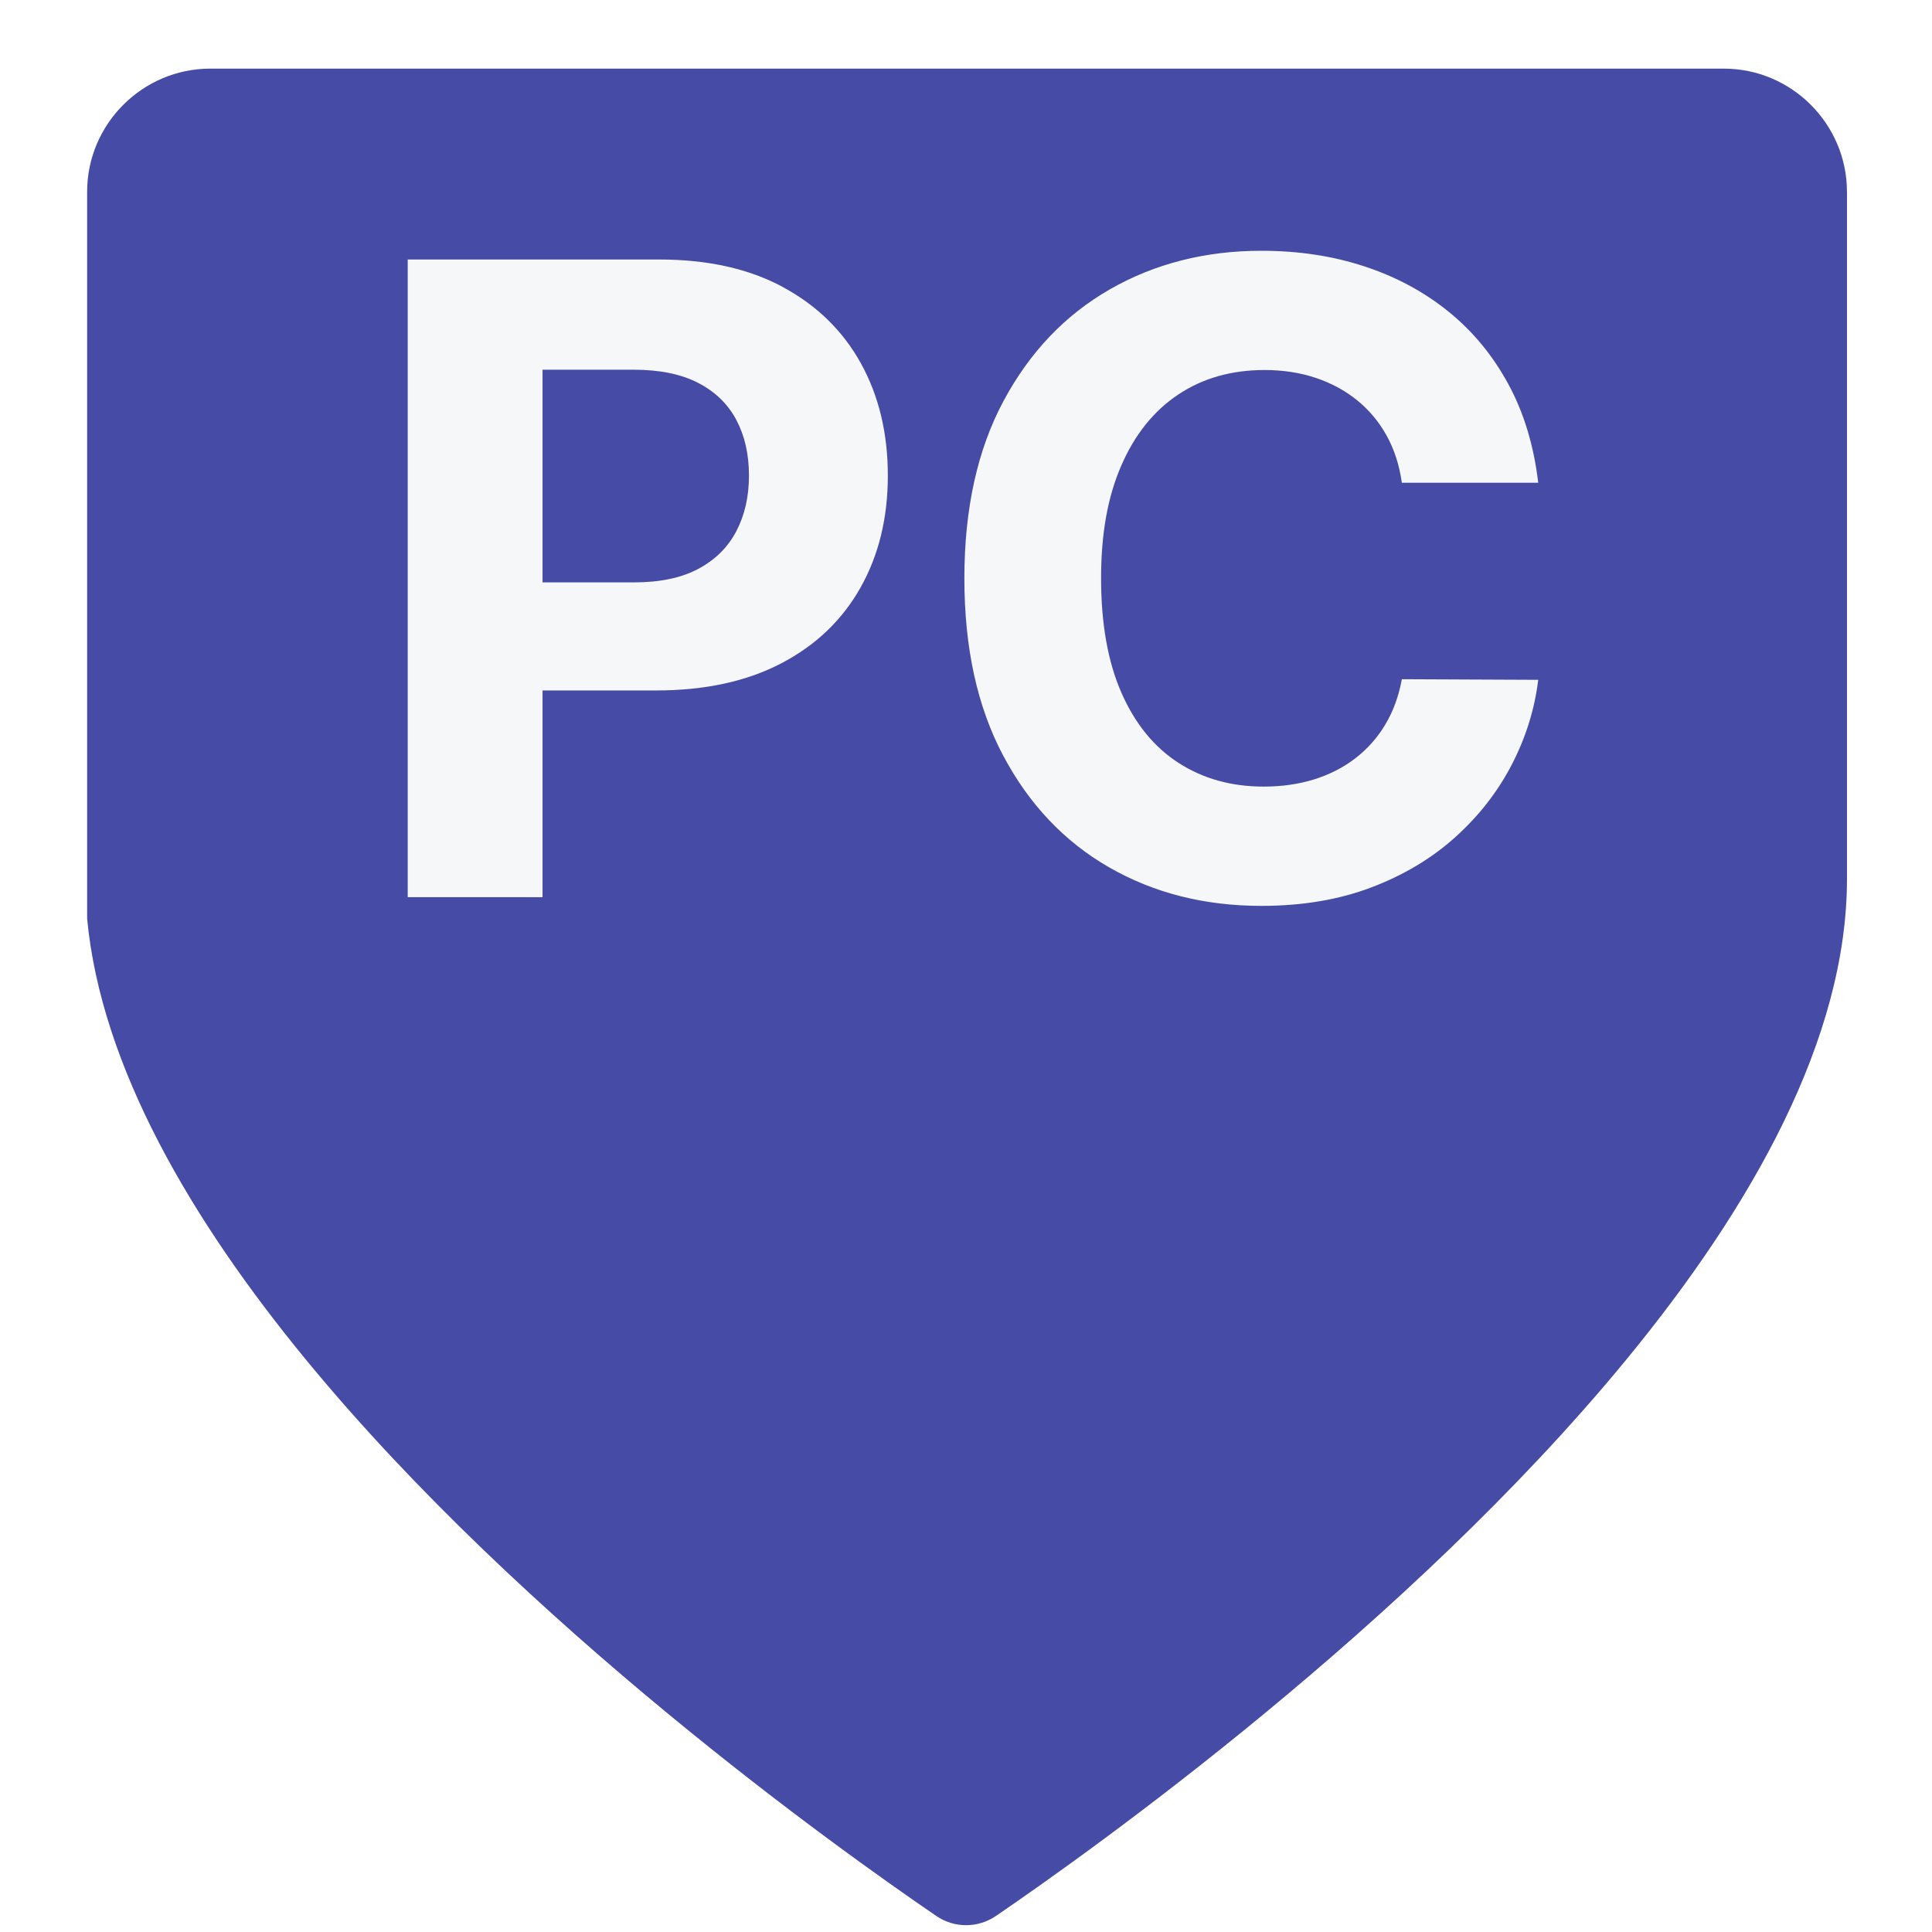
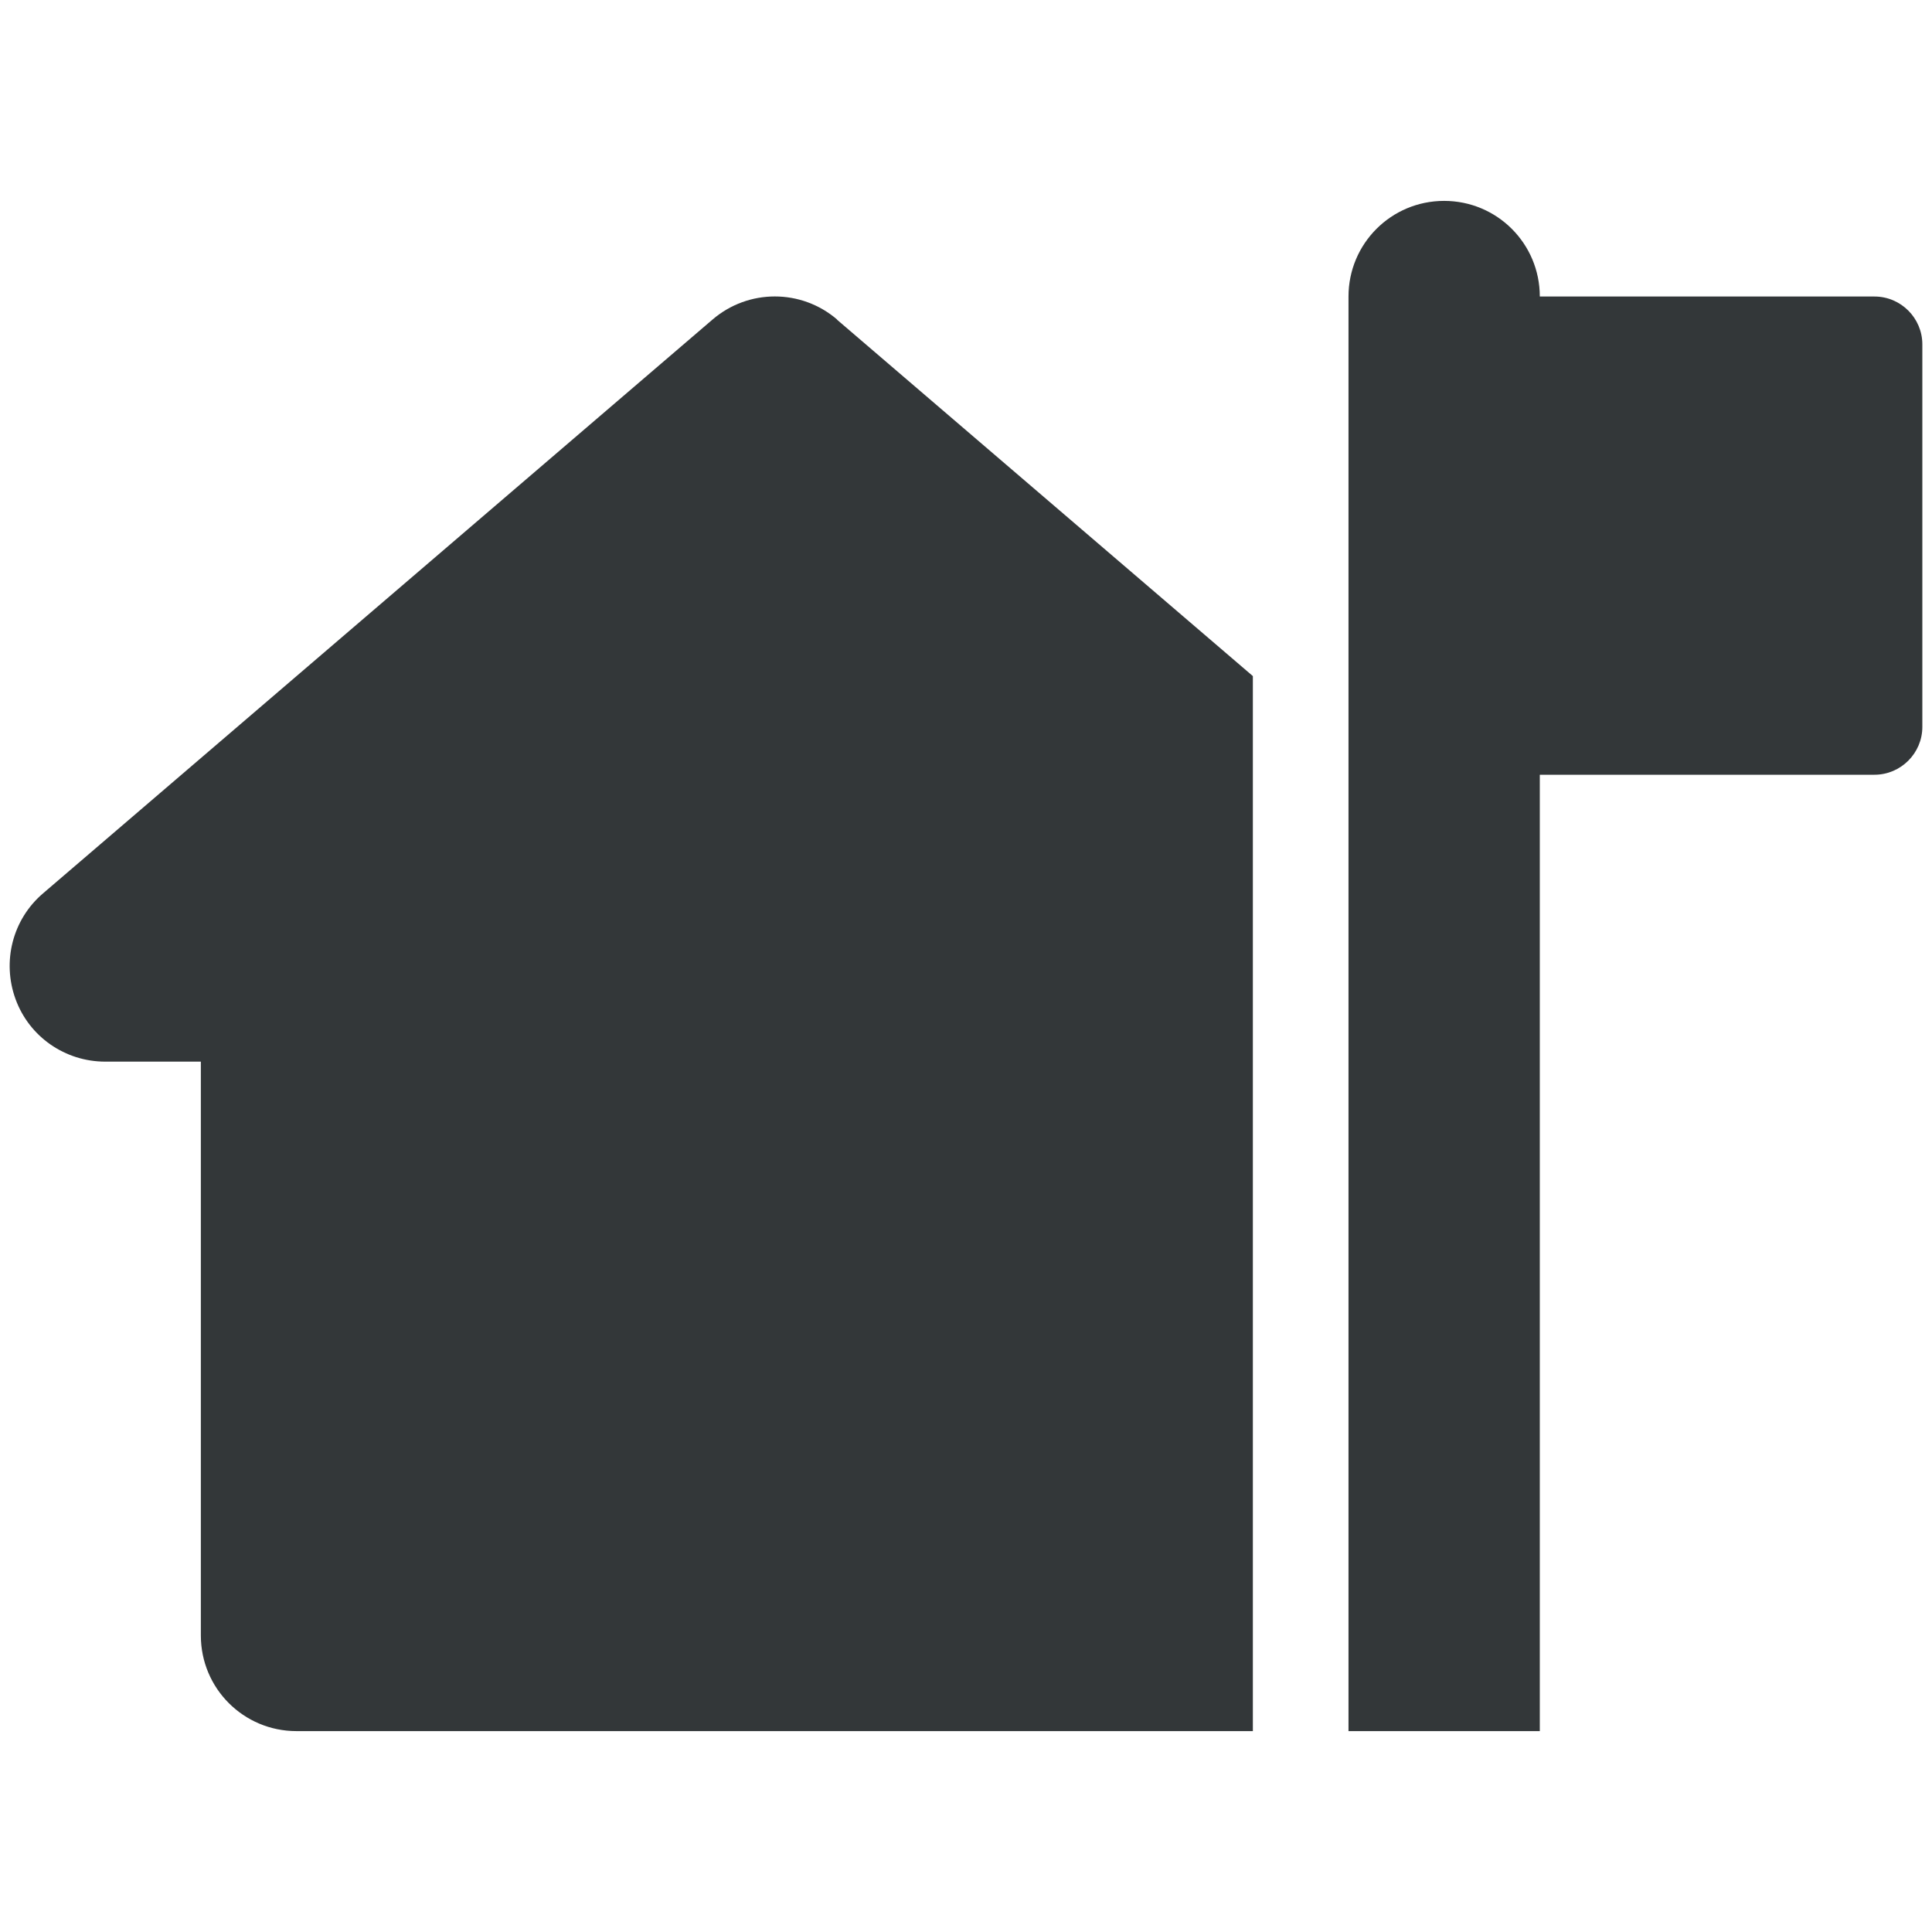
- <svg xmlns="http://www.w3.org/2000/svg" id="Calque_1" data-name="Calque 1" width="500" height="500">
+ <svg xmlns="http://www.w3.org/2000/svg" id="uuid-294c950e-4ffb-49bb-94d1-dcbbf3e68fae" width="500" height="500" viewBox="0 0 500 500">
  <defs>
-     <style>
-       .cls-1 {
-       fill: #f6f7f9;
-       }
- 
-       .cls-2 {
-       fill: #464ca6;
-       }
-     </style>
+     <style>.uuid-33d7ca64-a58f-4ef1-b0a2-9e594d90eb97{fill:#333739;stroke-width:0px;}</style>
  </defs>
-   <path class="cls-2" d="m478,49.62v177.82c0,41.16-24.41,84.69-57.27,124.62-56.46,68.62-137.84,126.63-163,143.8-4.65,3.17-10.76,3.17-15.4,0-25.16-17.17-106.55-75.18-163.01-143.8-30.11-36.6-53.15-76.23-56.77-114.29V49.62c0-17.52,14.34-31.86,31.86-31.86h391.72c17.52,0,31.86,14.34,31.86,31.86Z" />
-   <g>
-     <path class="cls-1" d="m202.62,74.29c-8.81-4.75-19.47-7.13-31.99-7.13h-65.11v165.03h34.89v-53.5h29.33c12.68,0,23.49-2.34,32.43-7.01,8.95-4.67,15.78-11.2,20.51-19.58,4.73-8.38,7.09-18.05,7.09-29.01s-2.32-20.64-6.97-29.05c-4.65-8.41-11.38-14.99-20.19-19.74Zm-12.05,63.17c-2.18,4.16-5.45,7.41-9.83,9.75-4.38,2.34-9.92,3.51-16.64,3.51h-23.69v-55.04h23.53c6.77,0,12.36,1.14,16.76,3.42,4.4,2.28,7.7,5.48,9.87,9.59,2.18,4.11,3.26,8.9,3.26,14.38s-1.09,10.22-3.26,14.38Z" />
-     <path class="cls-1" d="m358.5,187.54c-2.07,3.44-4.66,6.35-7.78,8.74-3.12,2.39-6.68,4.2-10.68,5.44-4,1.24-8.34,1.85-13.01,1.85-8.33,0-15.66-2.04-22-6.12-6.34-4.08-11.27-10.12-14.79-18.13-3.52-8-5.28-17.89-5.28-29.65s1.75-21.18,5.24-29.21c3.49-8.03,8.41-14.15,14.75-18.37,6.34-4.22,13.78-6.33,22.32-6.33,4.73,0,9.12.67,13.17,2.01,4.05,1.34,7.64,3.28,10.76,5.8,3.12,2.53,5.67,5.57,7.65,9.15,1.99,3.57,3.3,7.64,3.95,12.21h35.29c-1.13-9.56-3.69-18.05-7.7-25.46s-9.17-13.68-15.51-18.82c-6.34-5.13-13.61-9.04-21.8-11.72-8.19-2.69-17.07-4.03-26.63-4.03-14.5,0-27.56,3.32-39.16,9.95-11.6,6.64-20.79,16.26-27.56,28.89-6.77,12.62-10.15,27.93-10.15,45.93s3.34,33.23,10.03,45.85c6.69,12.62,15.82,22.27,27.4,28.93,11.58,6.66,24.72,9.99,39.44,9.99,10.58,0,20.08-1.6,28.48-4.79,8.41-3.2,15.66-7.55,21.76-13.05,6.1-5.51,10.96-11.76,14.59-18.78,3.62-7.01,5.89-14.3,6.81-21.88l-35.29-.16c-.81,4.41-2.24,8.33-4.31,11.76Z" />
-   </g>
+   <path class="uuid-33d7ca64-a58f-4ef1-b0a2-9e594d90eb97" d="M485.12,76.74h-86.62c0-13.69-11.06-24.75-24.76-24.75s-24.75,11.06-24.75,24.75v371.27h49.51v-247.51h86.62c6.81,0,12.38-5.57,12.38-12.38v-99c0-6.81-5.57-12.38-12.38-12.38Z" />
+   <path class="uuid-33d7ca64-a58f-4ef1-b0a2-9e594d90eb97" d="M324.24,174.97v273.04H76.73c-13.69,0-24.75-11.06-24.75-24.75v-148.51h-24.75c-10.36,0-19.65-6.42-23.2-16.16-3.56-9.75-.78-20.66,7.11-27.39L184.4,82.7c9.28-7.97,22.97-7.97,32.25,0h-.07l107.66,92.27Z" />
</svg>
